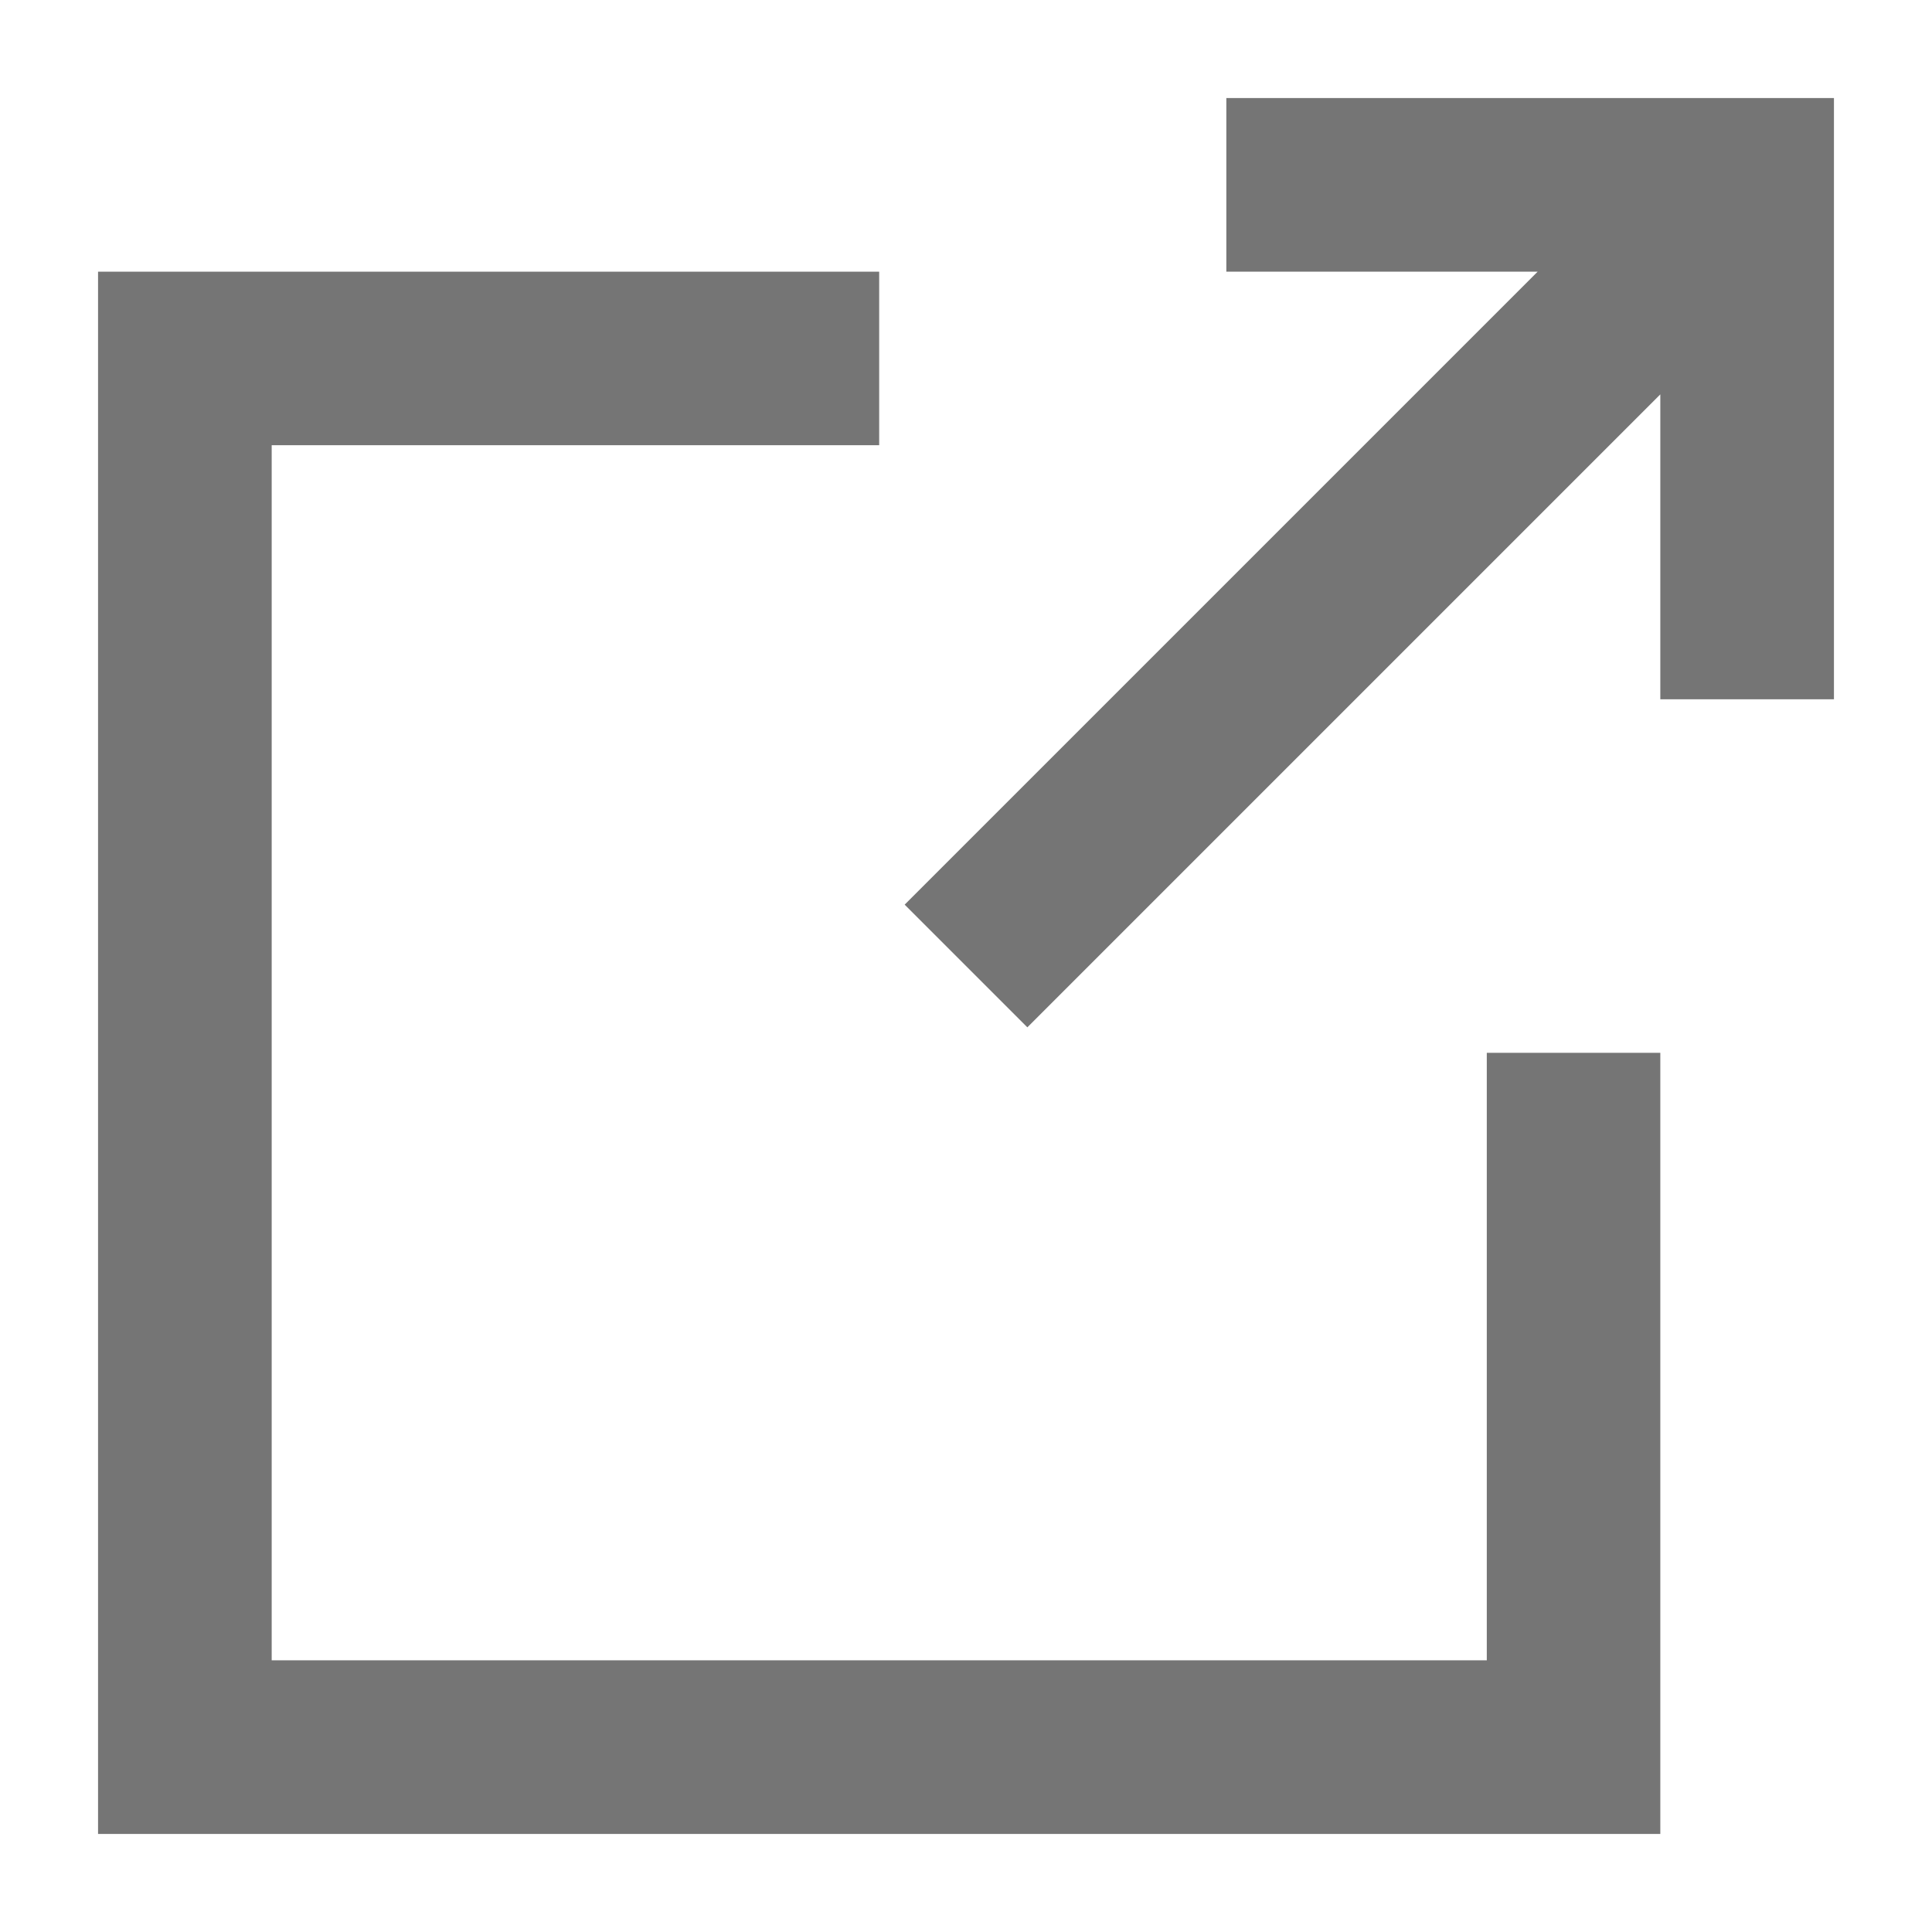
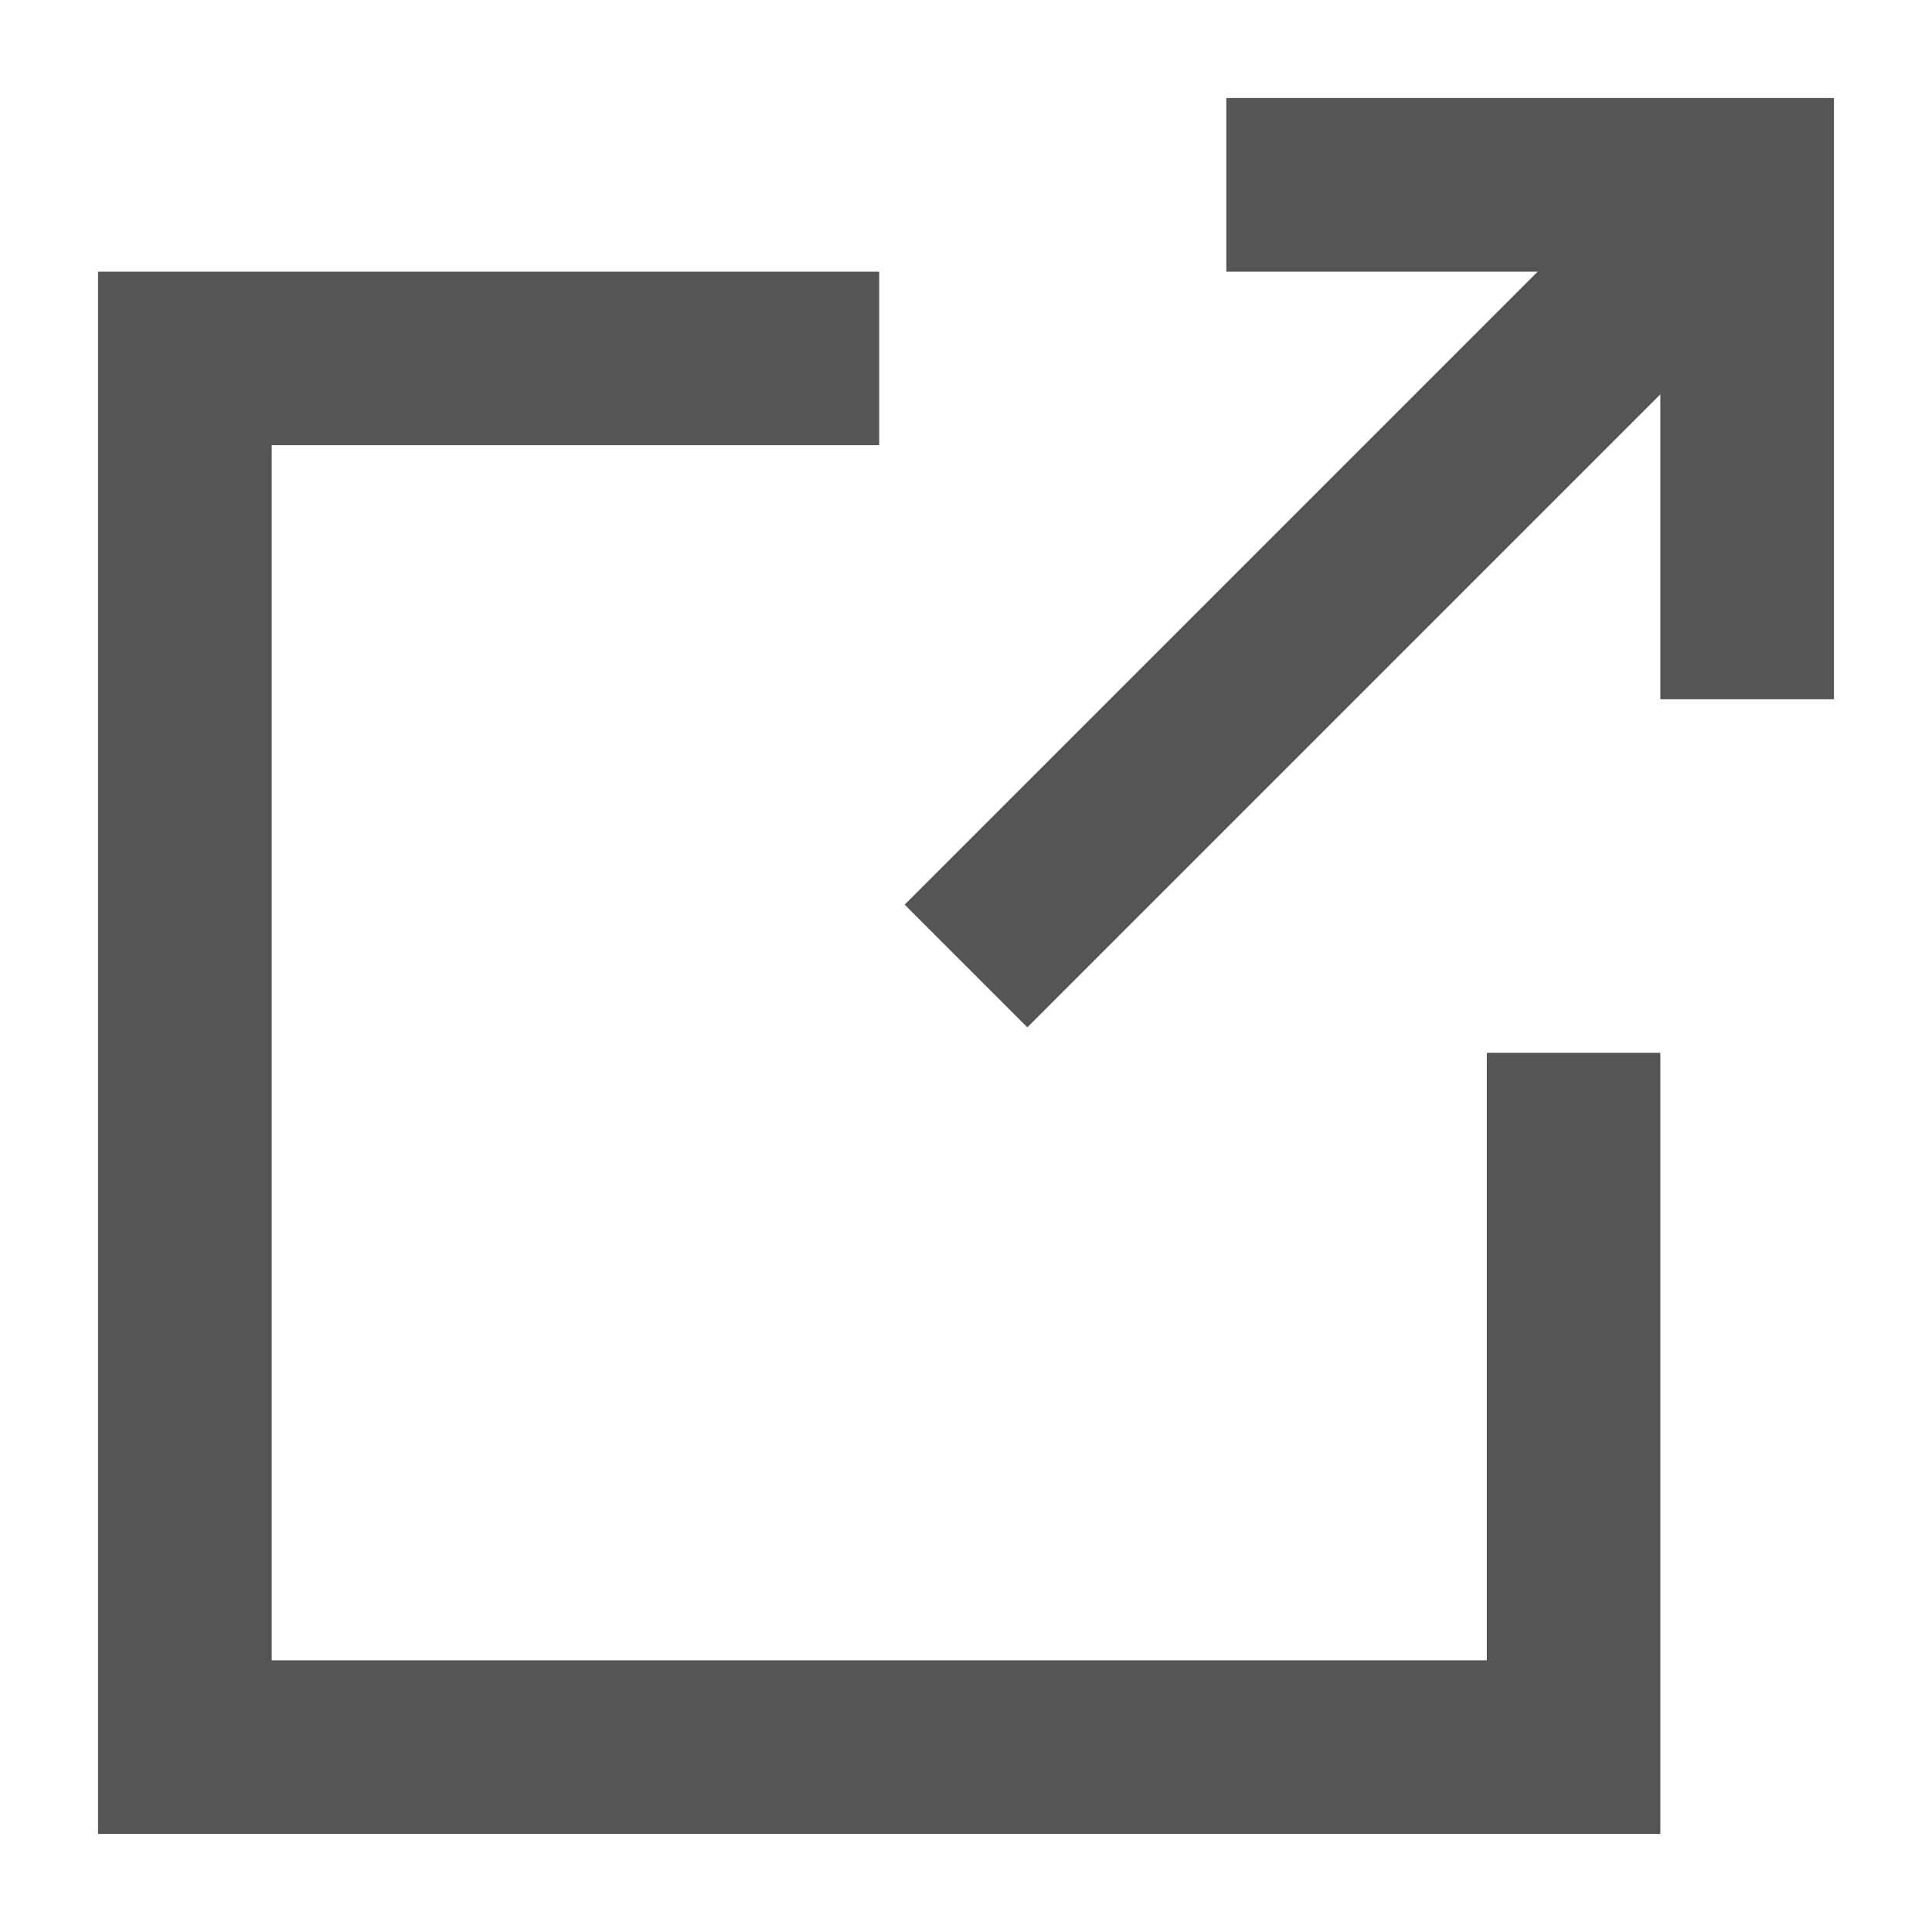
<svg xmlns="http://www.w3.org/2000/svg" version="1.1" x="0px" y="0px" viewBox="0 0 16 16" style="enable-background:new 0 0 16 16;" xml:space="preserve">
  <g id="publish">
    <g>
-       <polygon style="fill:#757575;" points="7.281,3.687 7.281,2.25 0.812,2.25 0.812,15.188 13.75,15.188 13.75,8.719 12.313,8.719     12.313,13.75 2.25,13.75 2.25,3.687   " />
-       <polygon style="fill:#757575;" points="15.188,5.791 15.188,0.812 10.156,0.812 10.156,2.25 12.734,2.25 7.492,7.492 8.508,8.508     13.75,3.266 13.75,5.791   " />
+       <polygon style="fill:#555555;" points="7.281,3.687 7.281,2.25 0.812,2.25 0.812,15.188 13.75,15.188 13.75,8.719 12.313,8.719     12.313,13.75 2.25,13.75 2.25,3.687   " />
+       <polygon style="fill:#555555;" points="15.188,5.791 15.188,0.812 10.156,0.812 10.156,2.25 12.734,2.25 7.492,7.492 8.508,8.508     13.75,3.266 13.75,5.791   " />
    </g>
  </g>
  <g id="Layer_1">
</g>
</svg>
